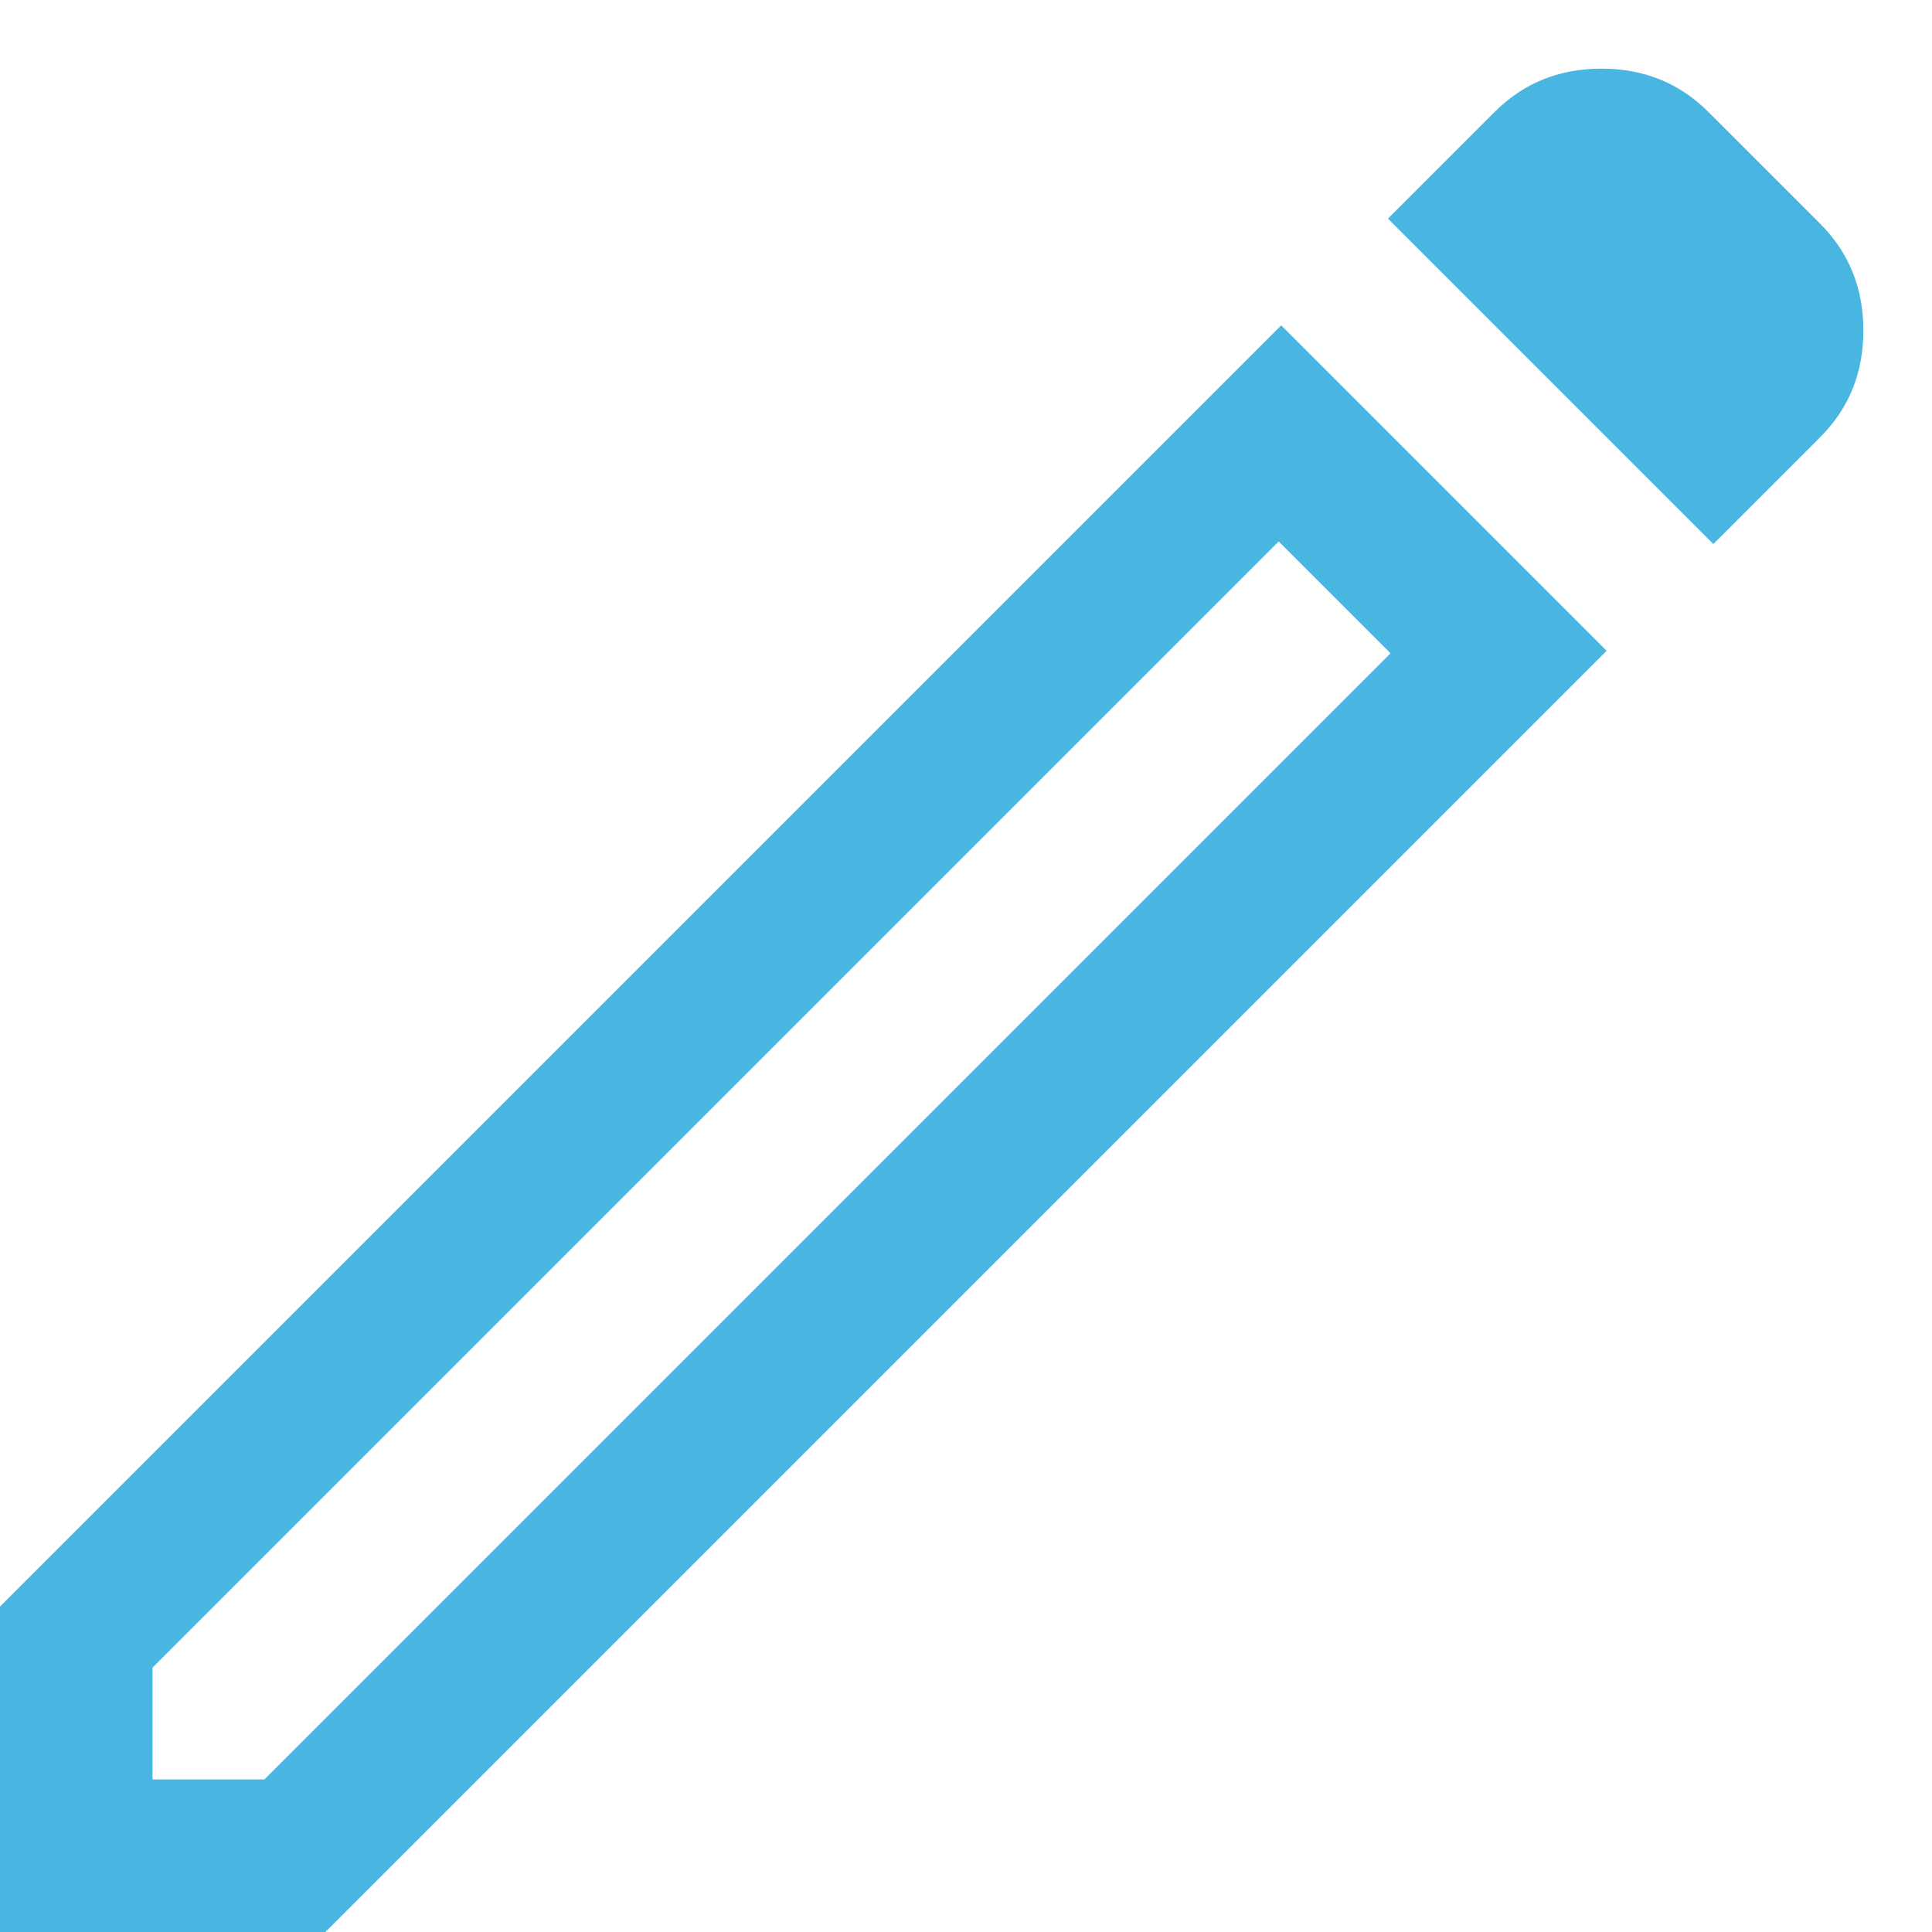
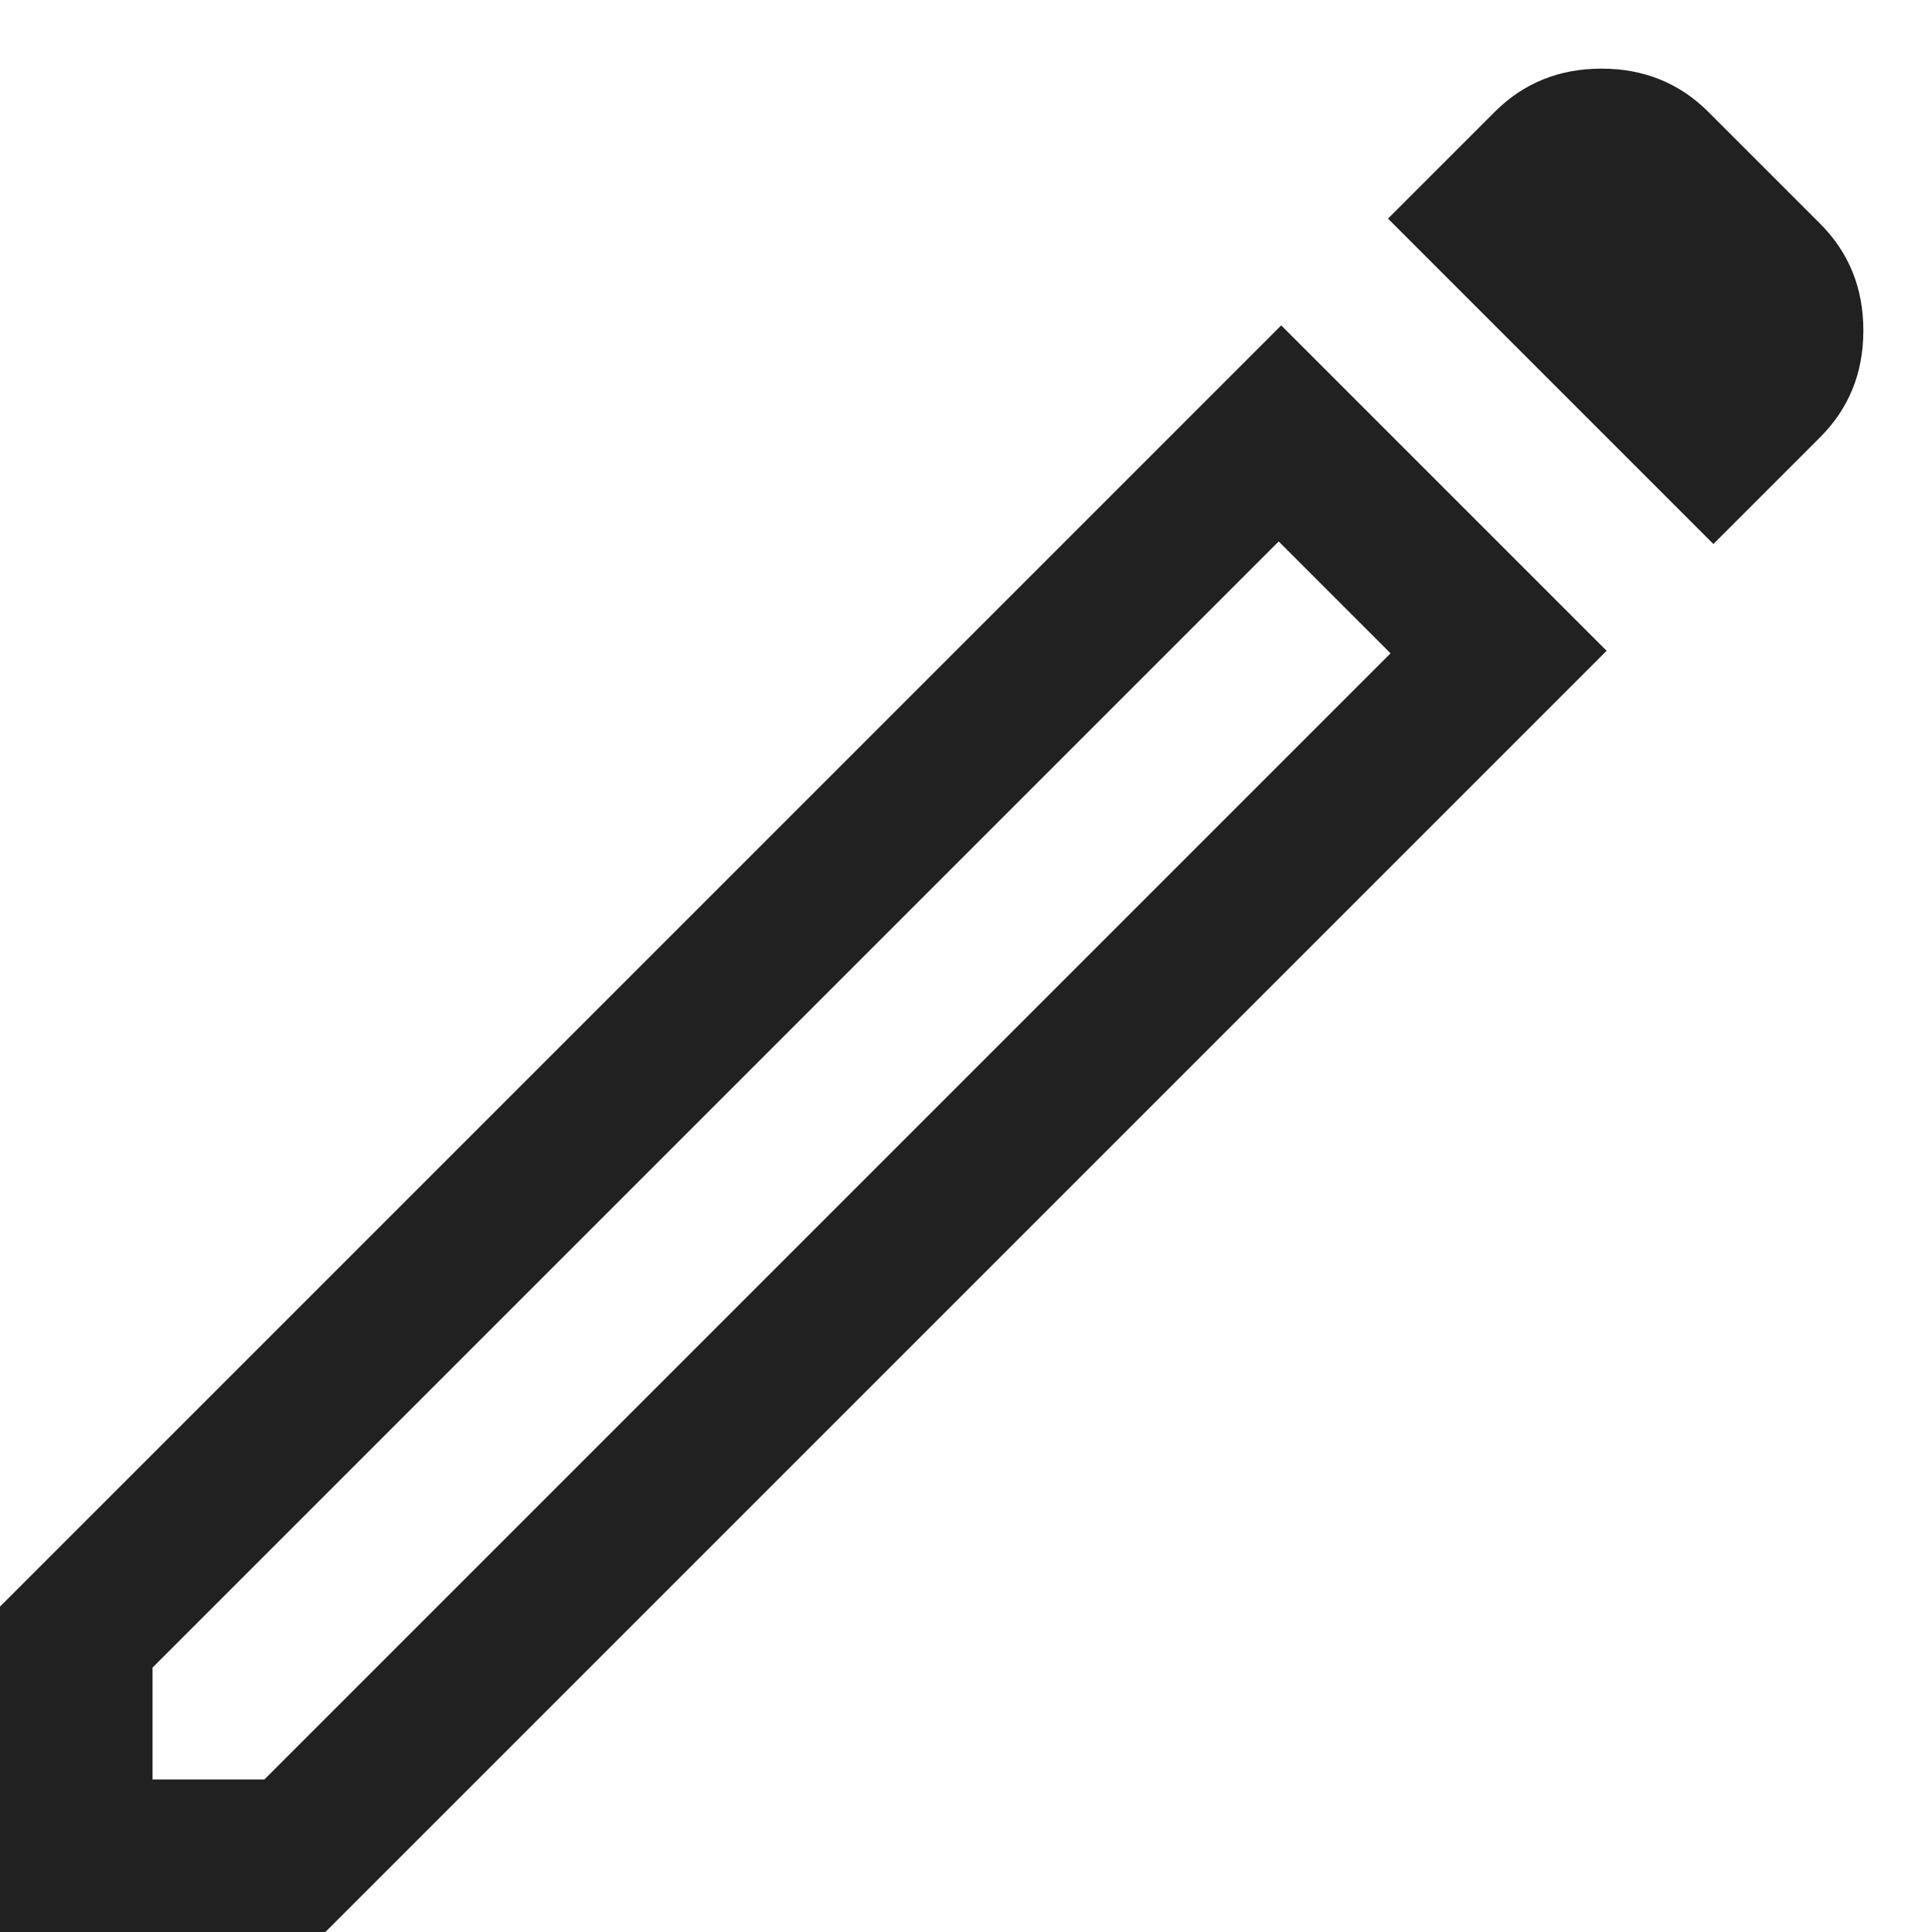
<svg xmlns="http://www.w3.org/2000/svg" width="19" height="19" viewBox="0 0 19 19">
-   <path d="M1.5 17.5H2.6L13.675 6.425L12.575 5.325L1.5 16.4V17.5ZM16.85 5.35L13.65 2.15L14.7 1.1C14.983 0.817 15.333 0.675 15.75 0.675C16.166 0.675 16.516 0.817 16.8 1.1L17.9 2.2C18.183 2.483 18.325 2.833 18.325 3.25C18.325 3.667 18.183 4.017 17.9 4.3L16.85 5.35ZM15.8 6.4L3.2 19H-0V15.8L12.6 3.2L15.8 6.4ZM13.125 5.875L12.575 5.325L13.675 6.425L13.125 5.875Z" fill="#2eaadc" fill-opacity="0.87" />
+   <path d="M1.5 17.5H2.6L13.675 6.425L12.575 5.325L1.5 16.4V17.5ZM16.85 5.35L13.65 2.15L14.7 1.1C14.983 0.817 15.333 0.675 15.75 0.675C16.166 0.675 16.516 0.817 16.8 1.1L17.9 2.2C18.183 2.483 18.325 2.833 18.325 3.25C18.325 3.667 18.183 4.017 17.9 4.3L16.85 5.35ZM15.8 6.4L3.2 19H-0V15.8L12.6 3.2L15.8 6.4ZM13.125 5.875L12.575 5.325L13.675 6.425L13.125 5.875Z" fill="currentColor" fill-opacity="0.87" />
</svg>
